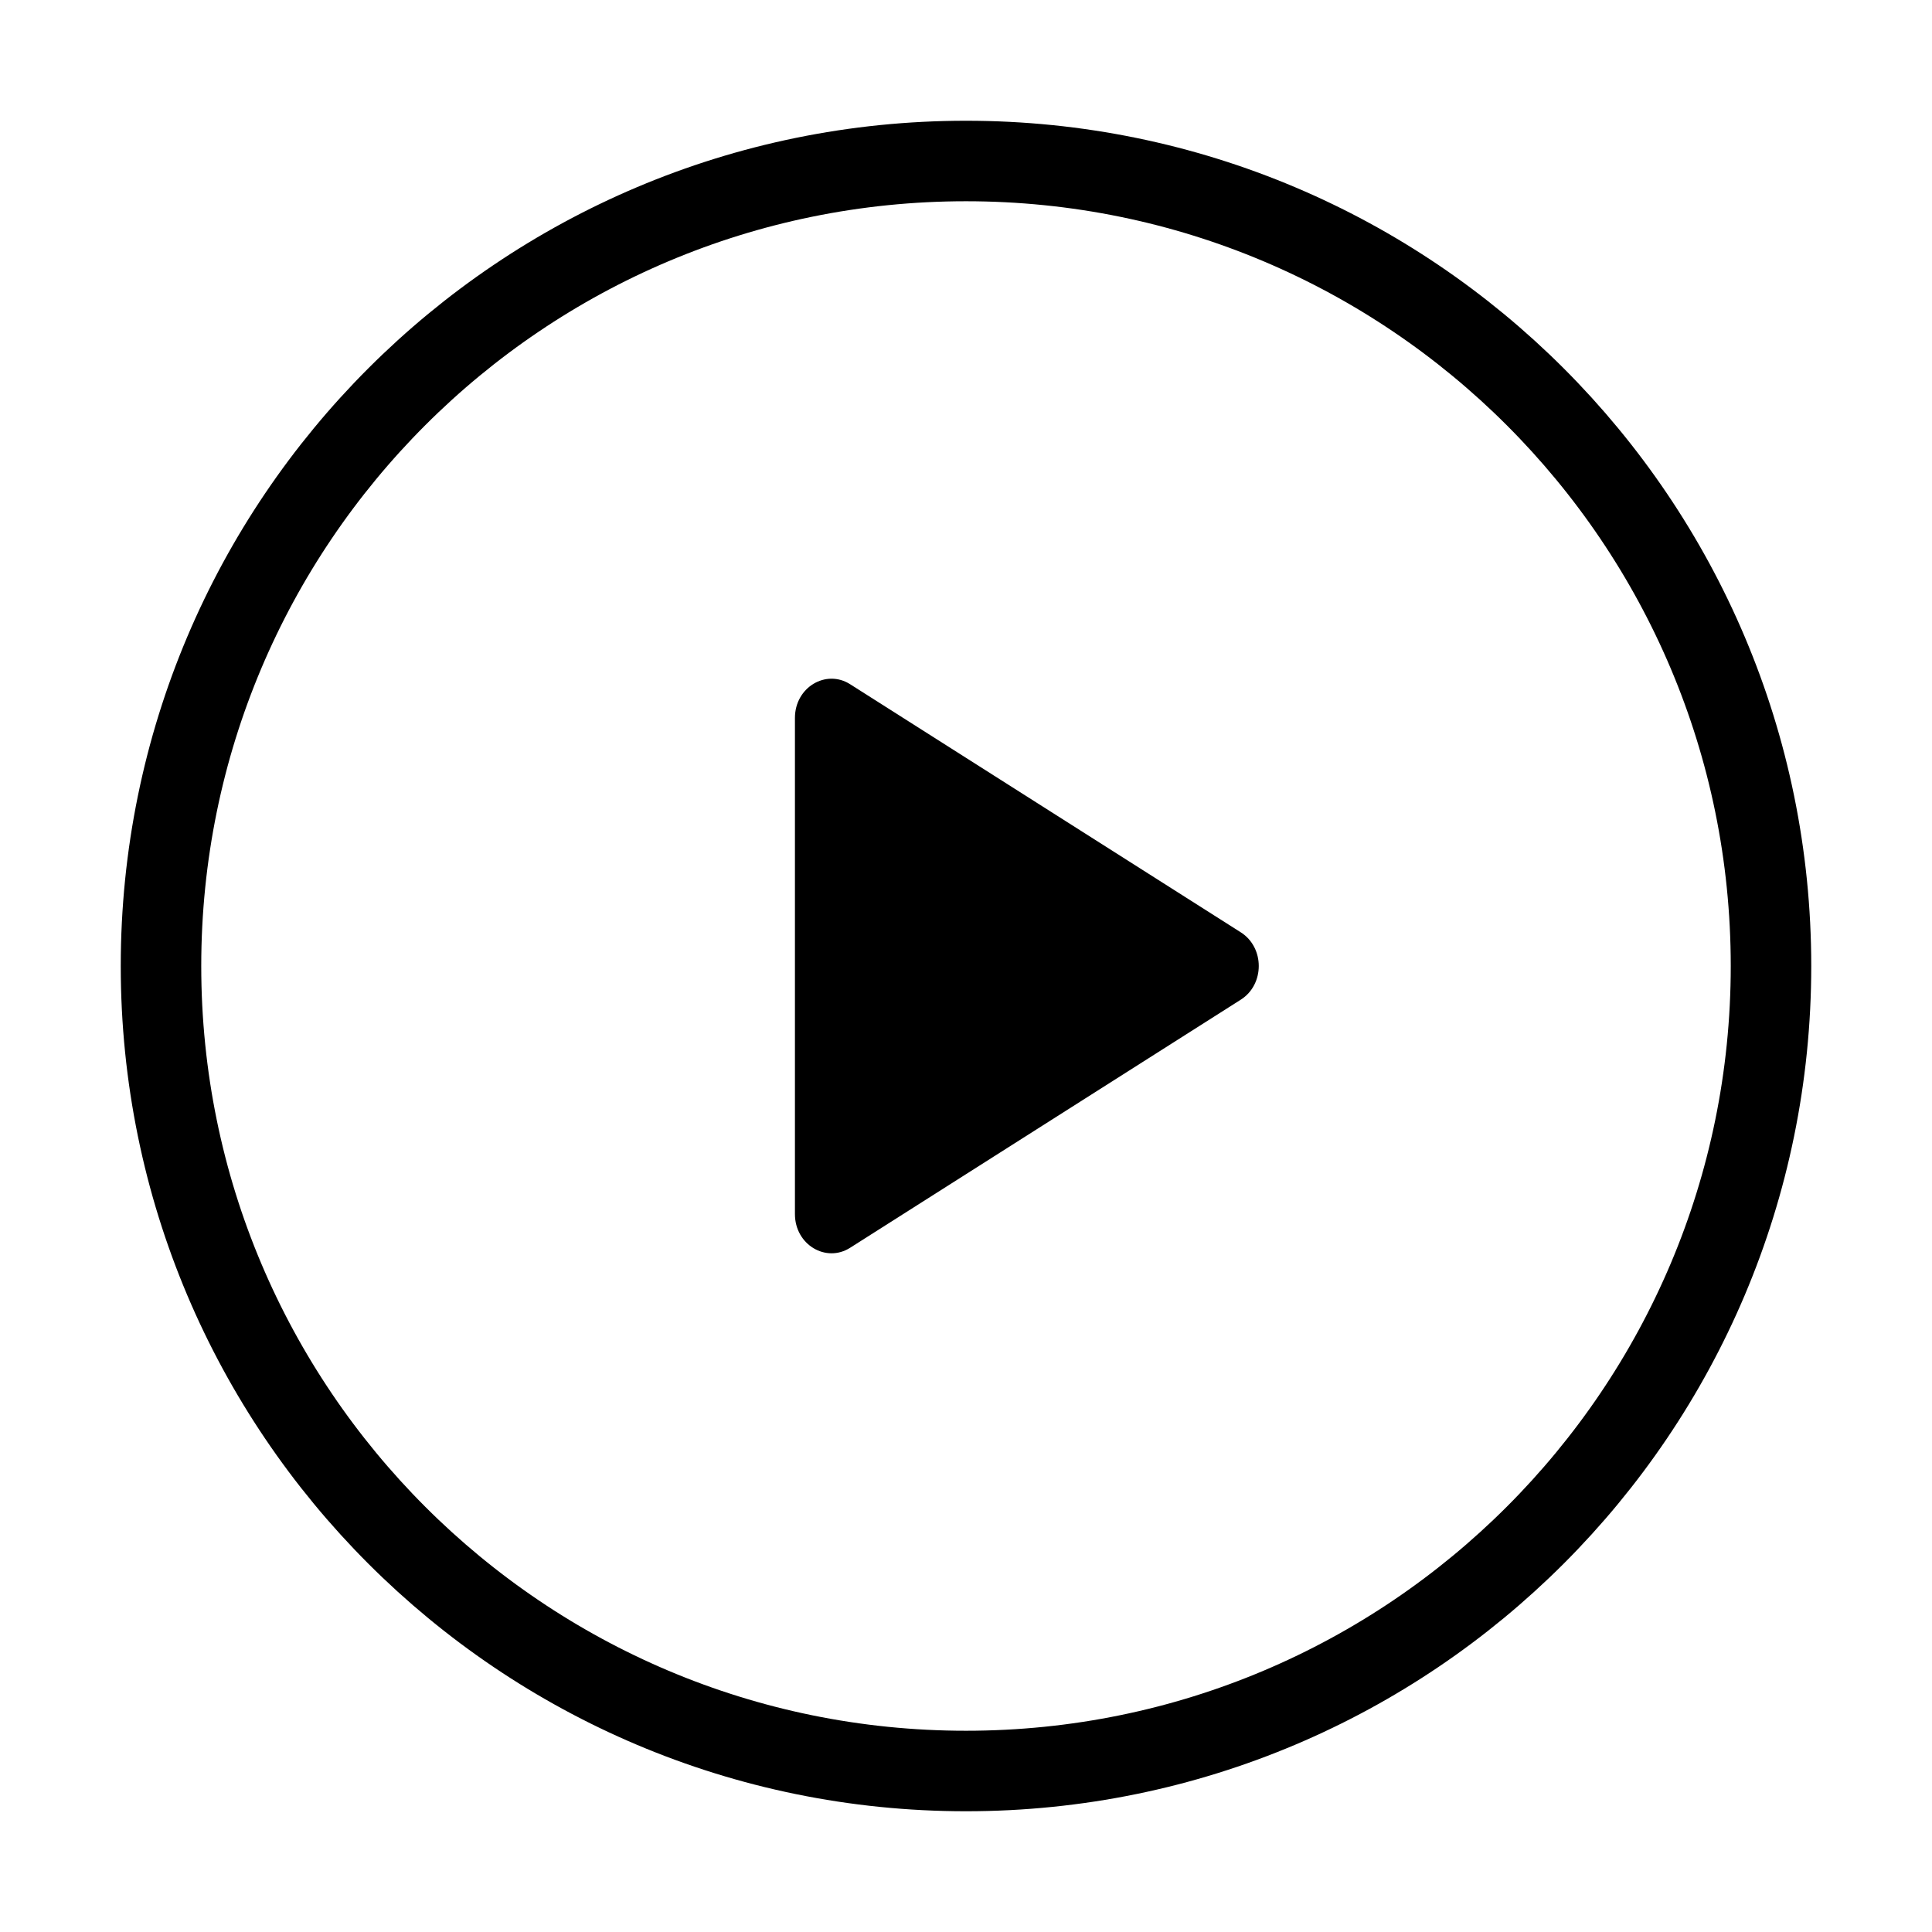
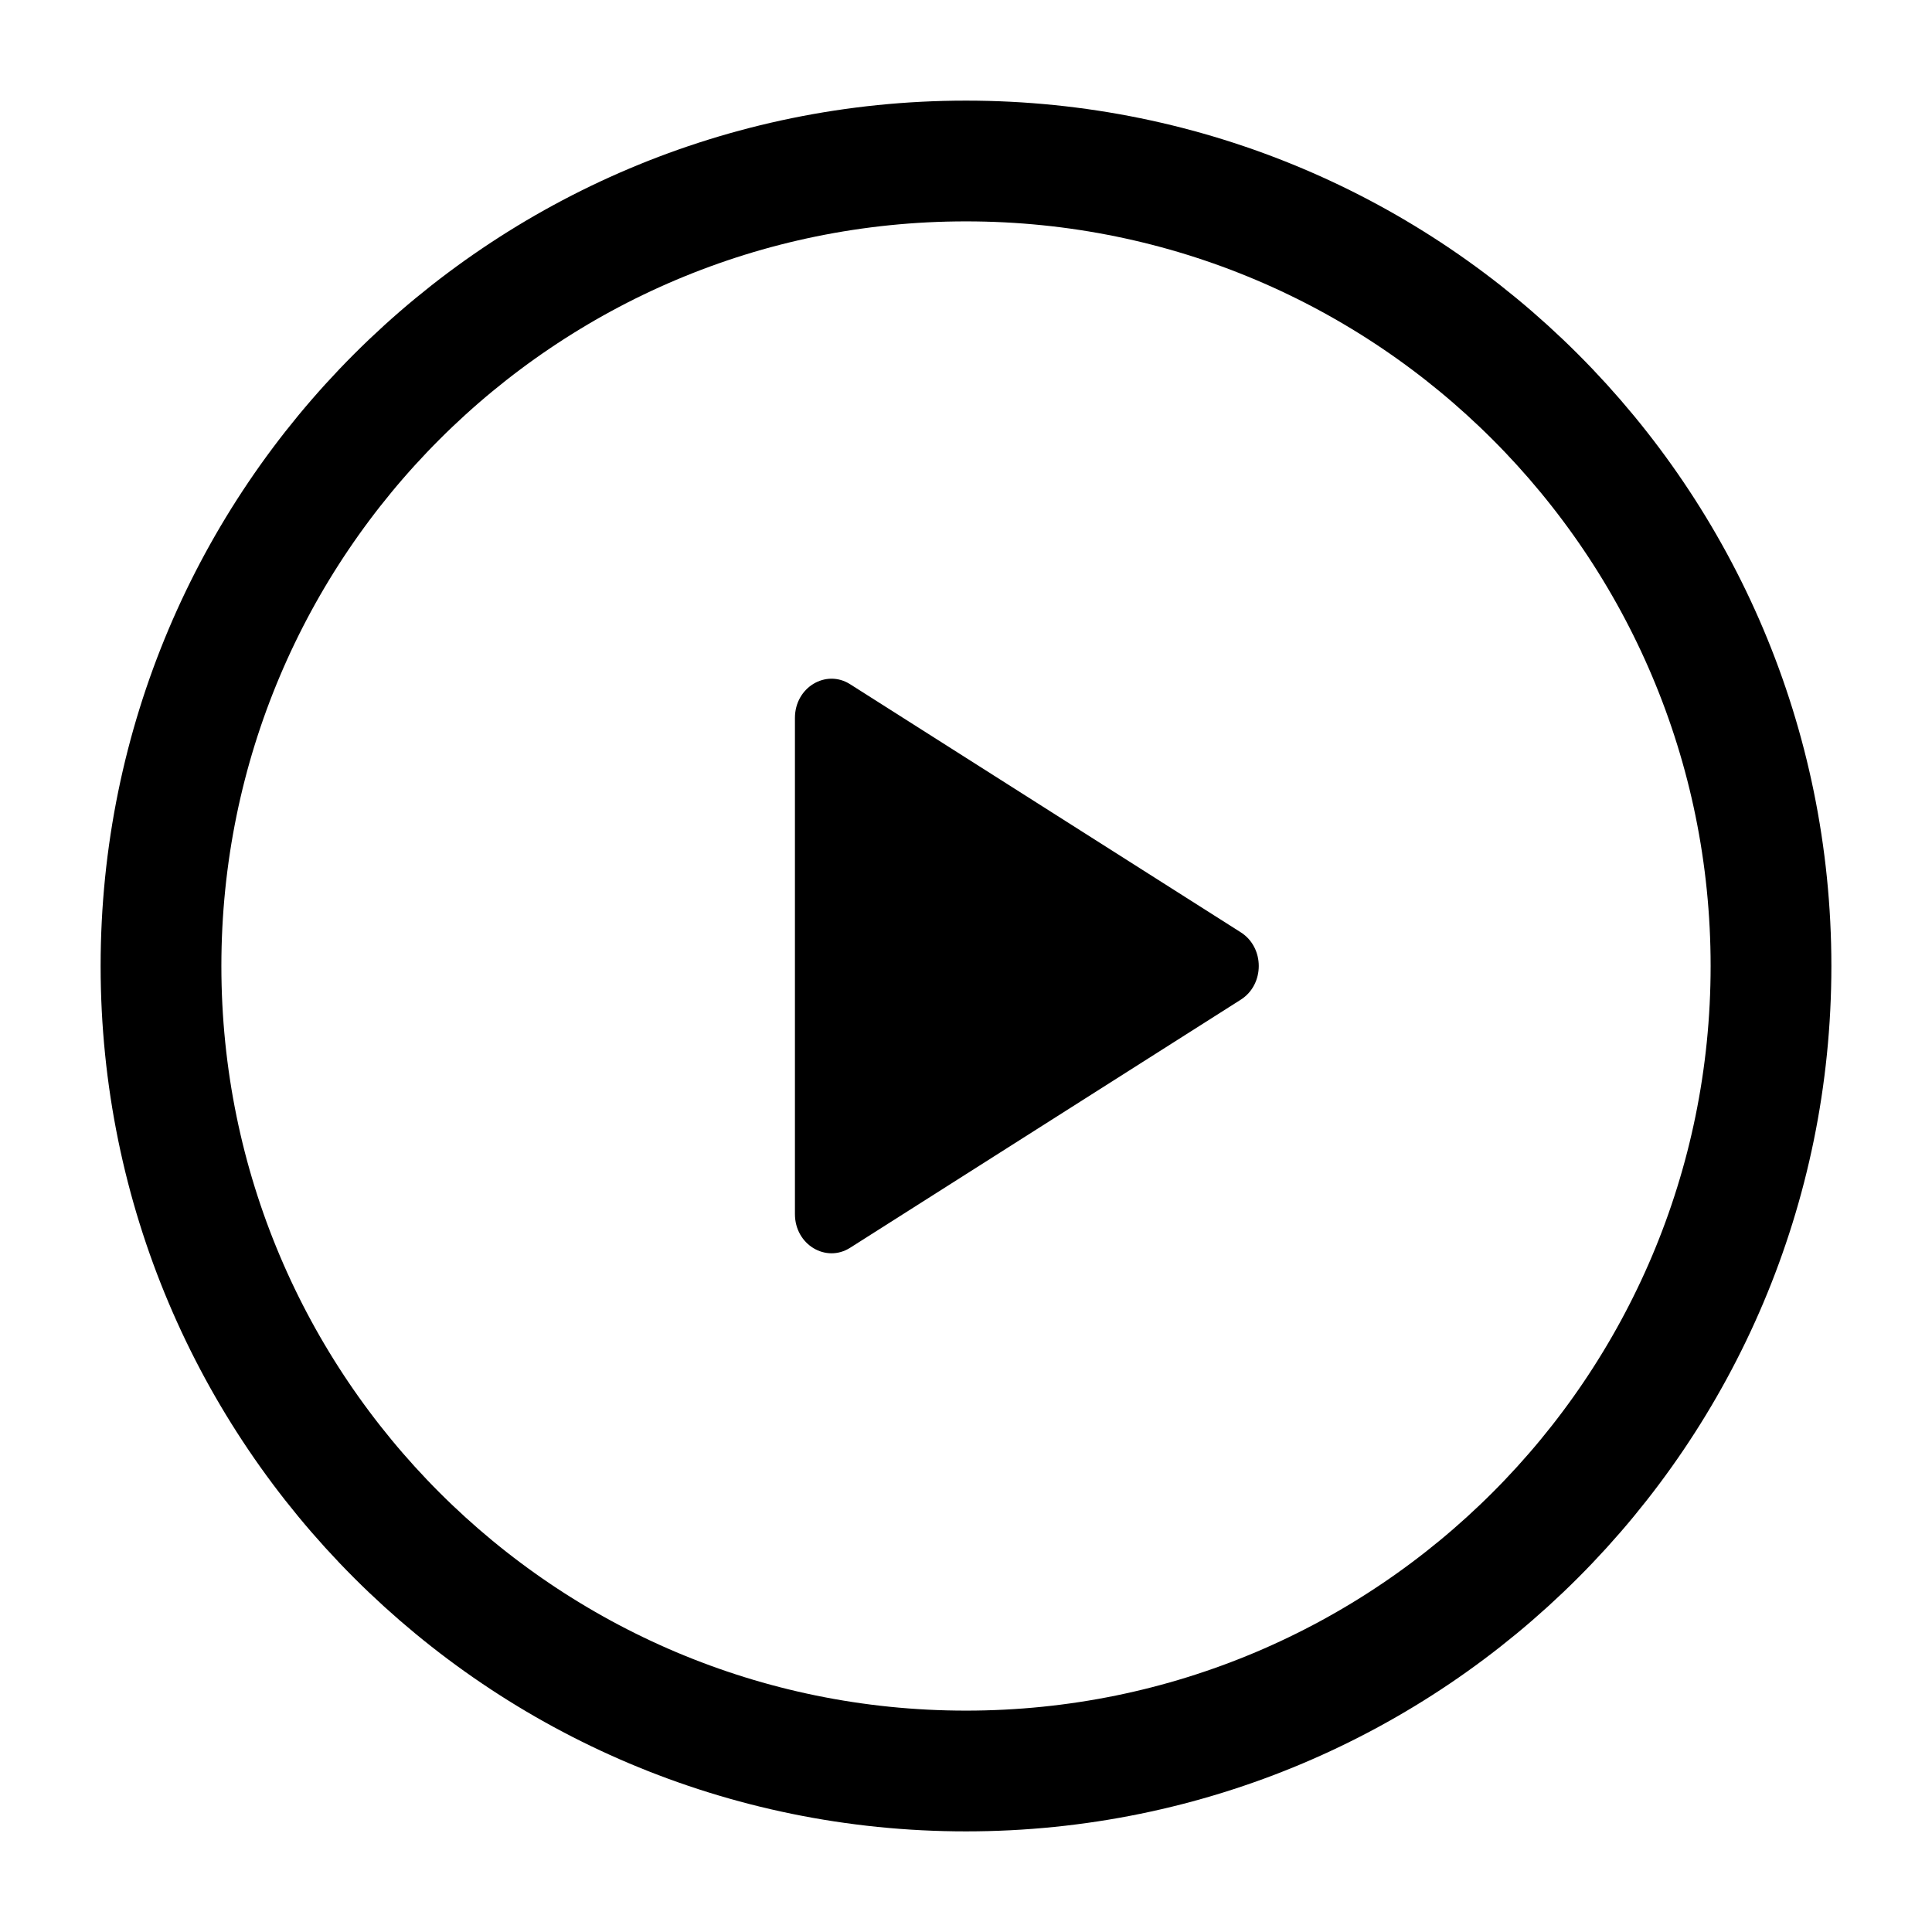
<svg xmlns="http://www.w3.org/2000/svg" width="24" height="24" viewBox="0 0 24 24" fill="none">
-   <circle cx="12" cy="12" r="10" stroke="currentColor" />
+   <circle cx="12" cy="12" r="10" stroke="currentColor" stroke-width="1.5" />
  <path d="M15.414 11.582C15.711 11.771 15.711 12.229 15.414 12.418L10.561 15.5C10.262 15.691 9.875 15.463 9.875 15.082V8.918C9.875 8.537 10.262 8.309 10.561 8.5L15.414 11.582Z" fill="currentColor" />
</svg>
